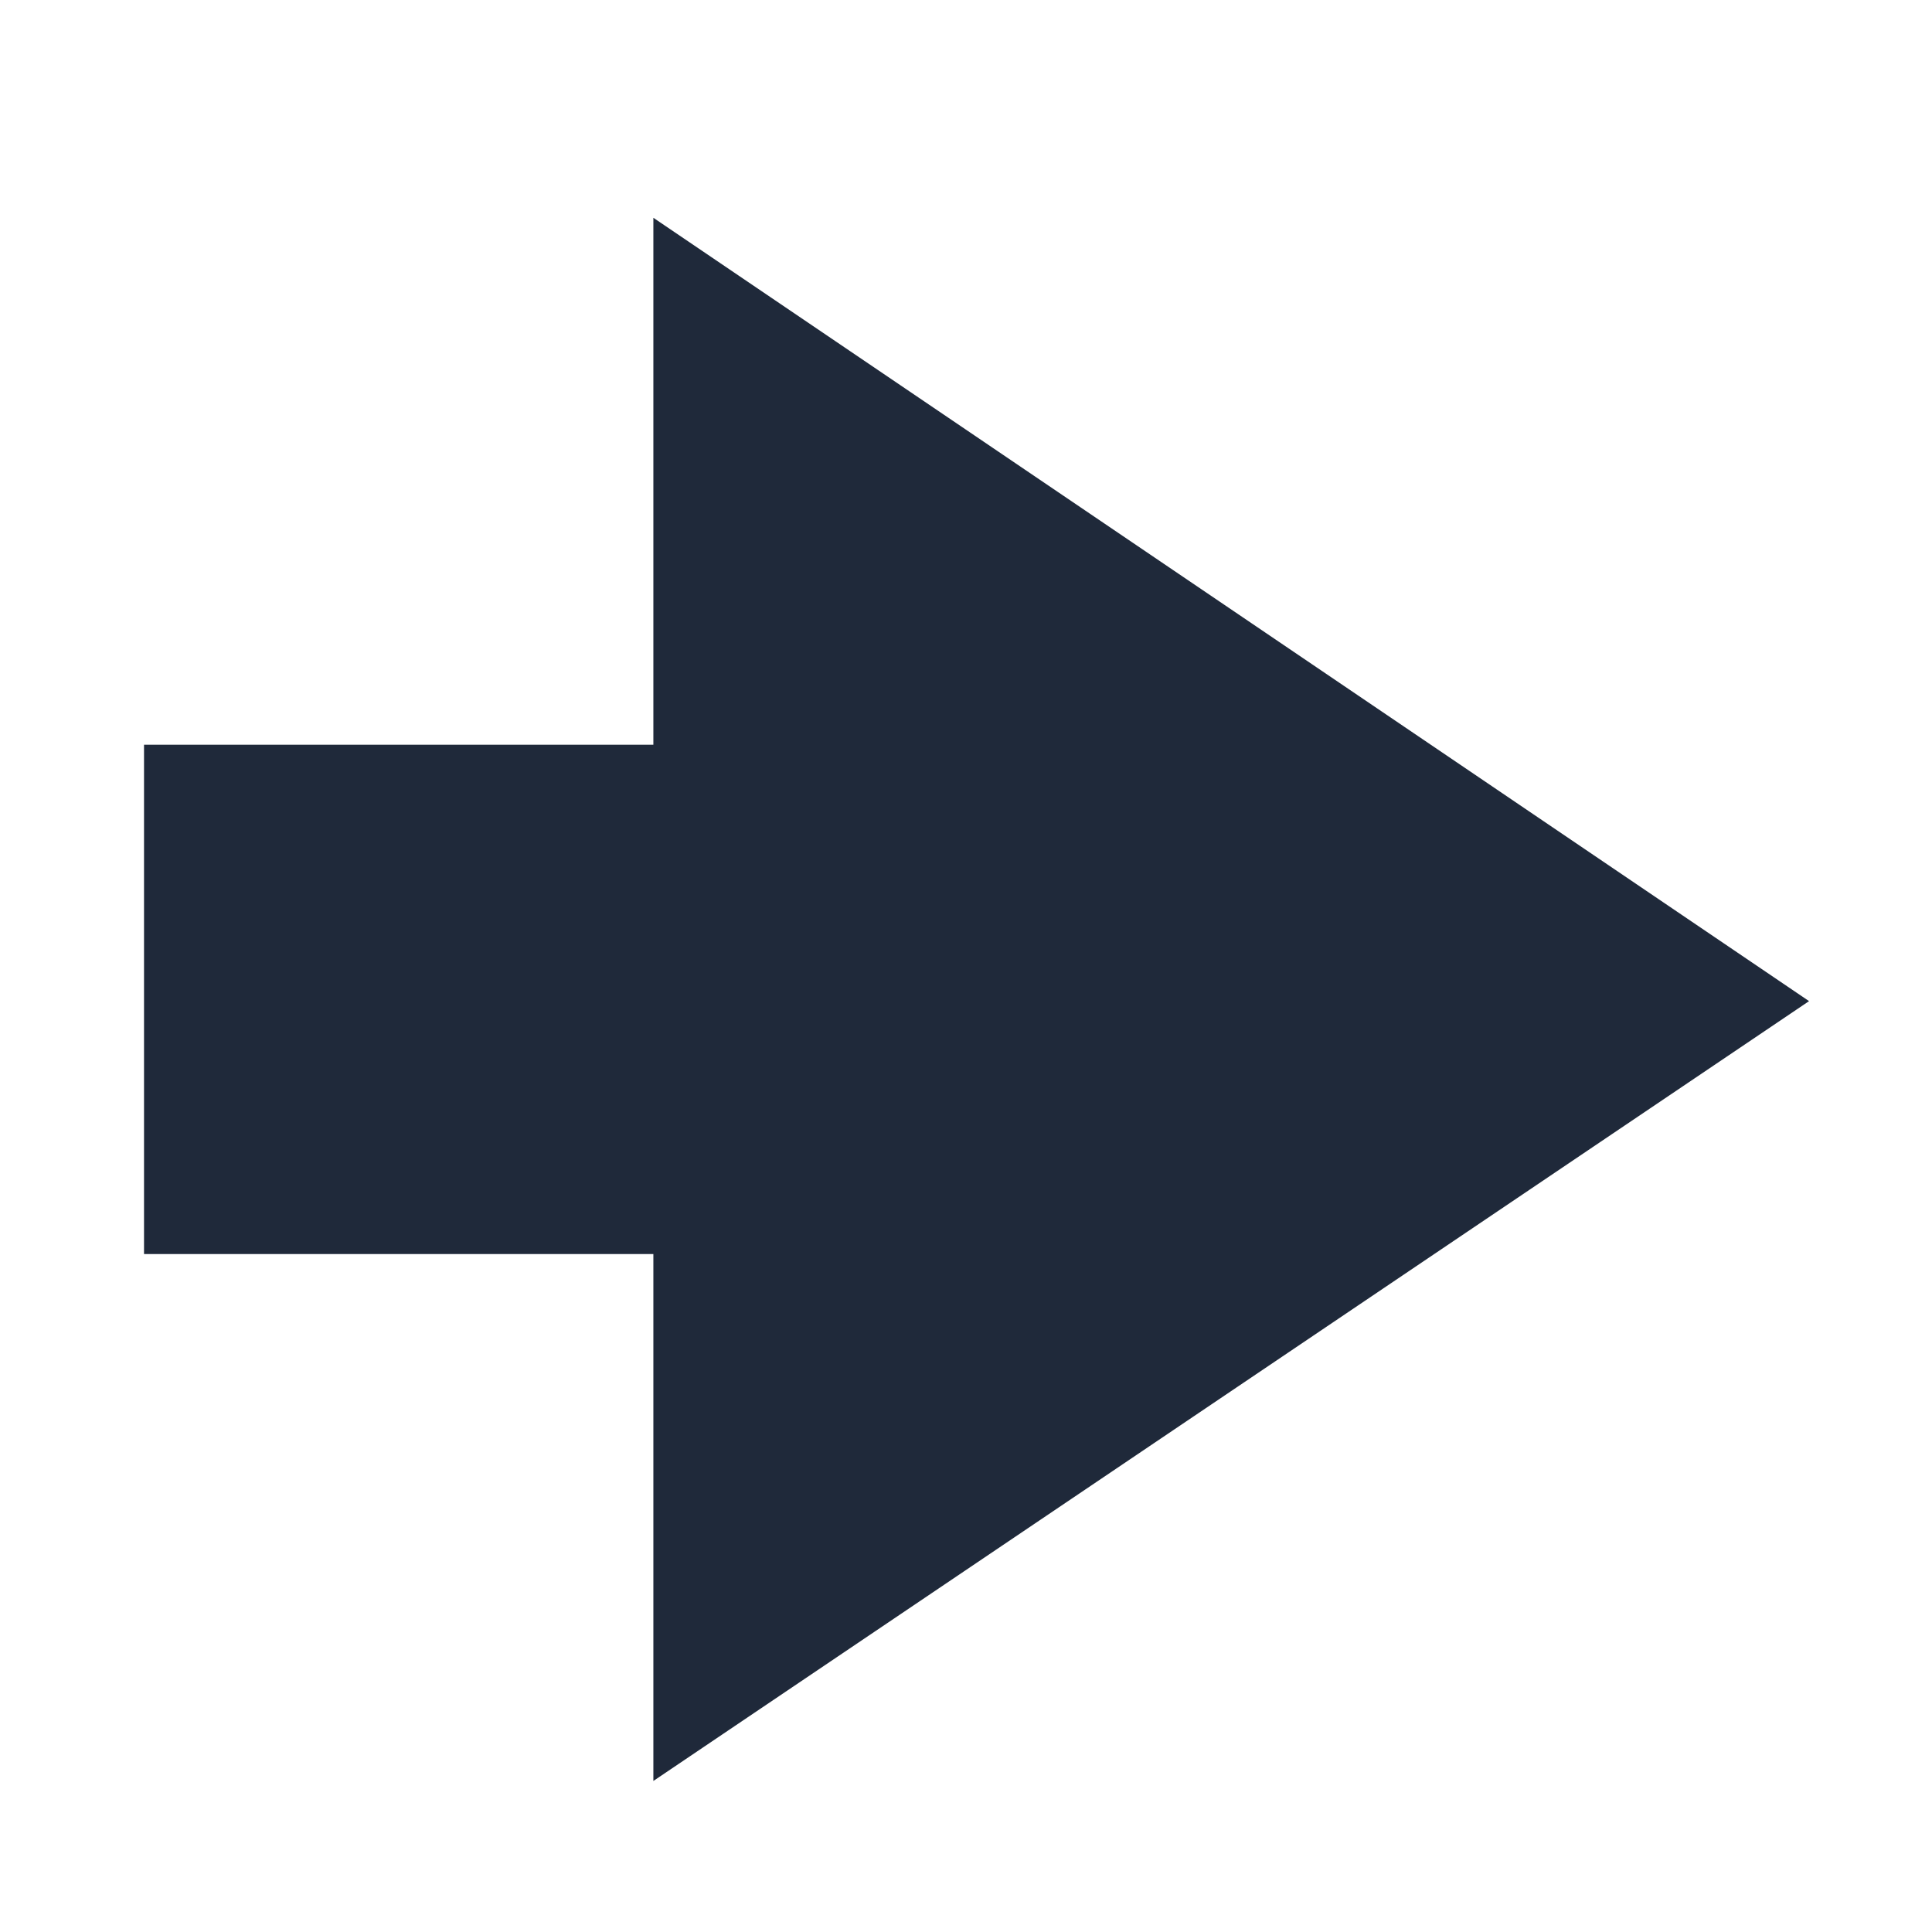
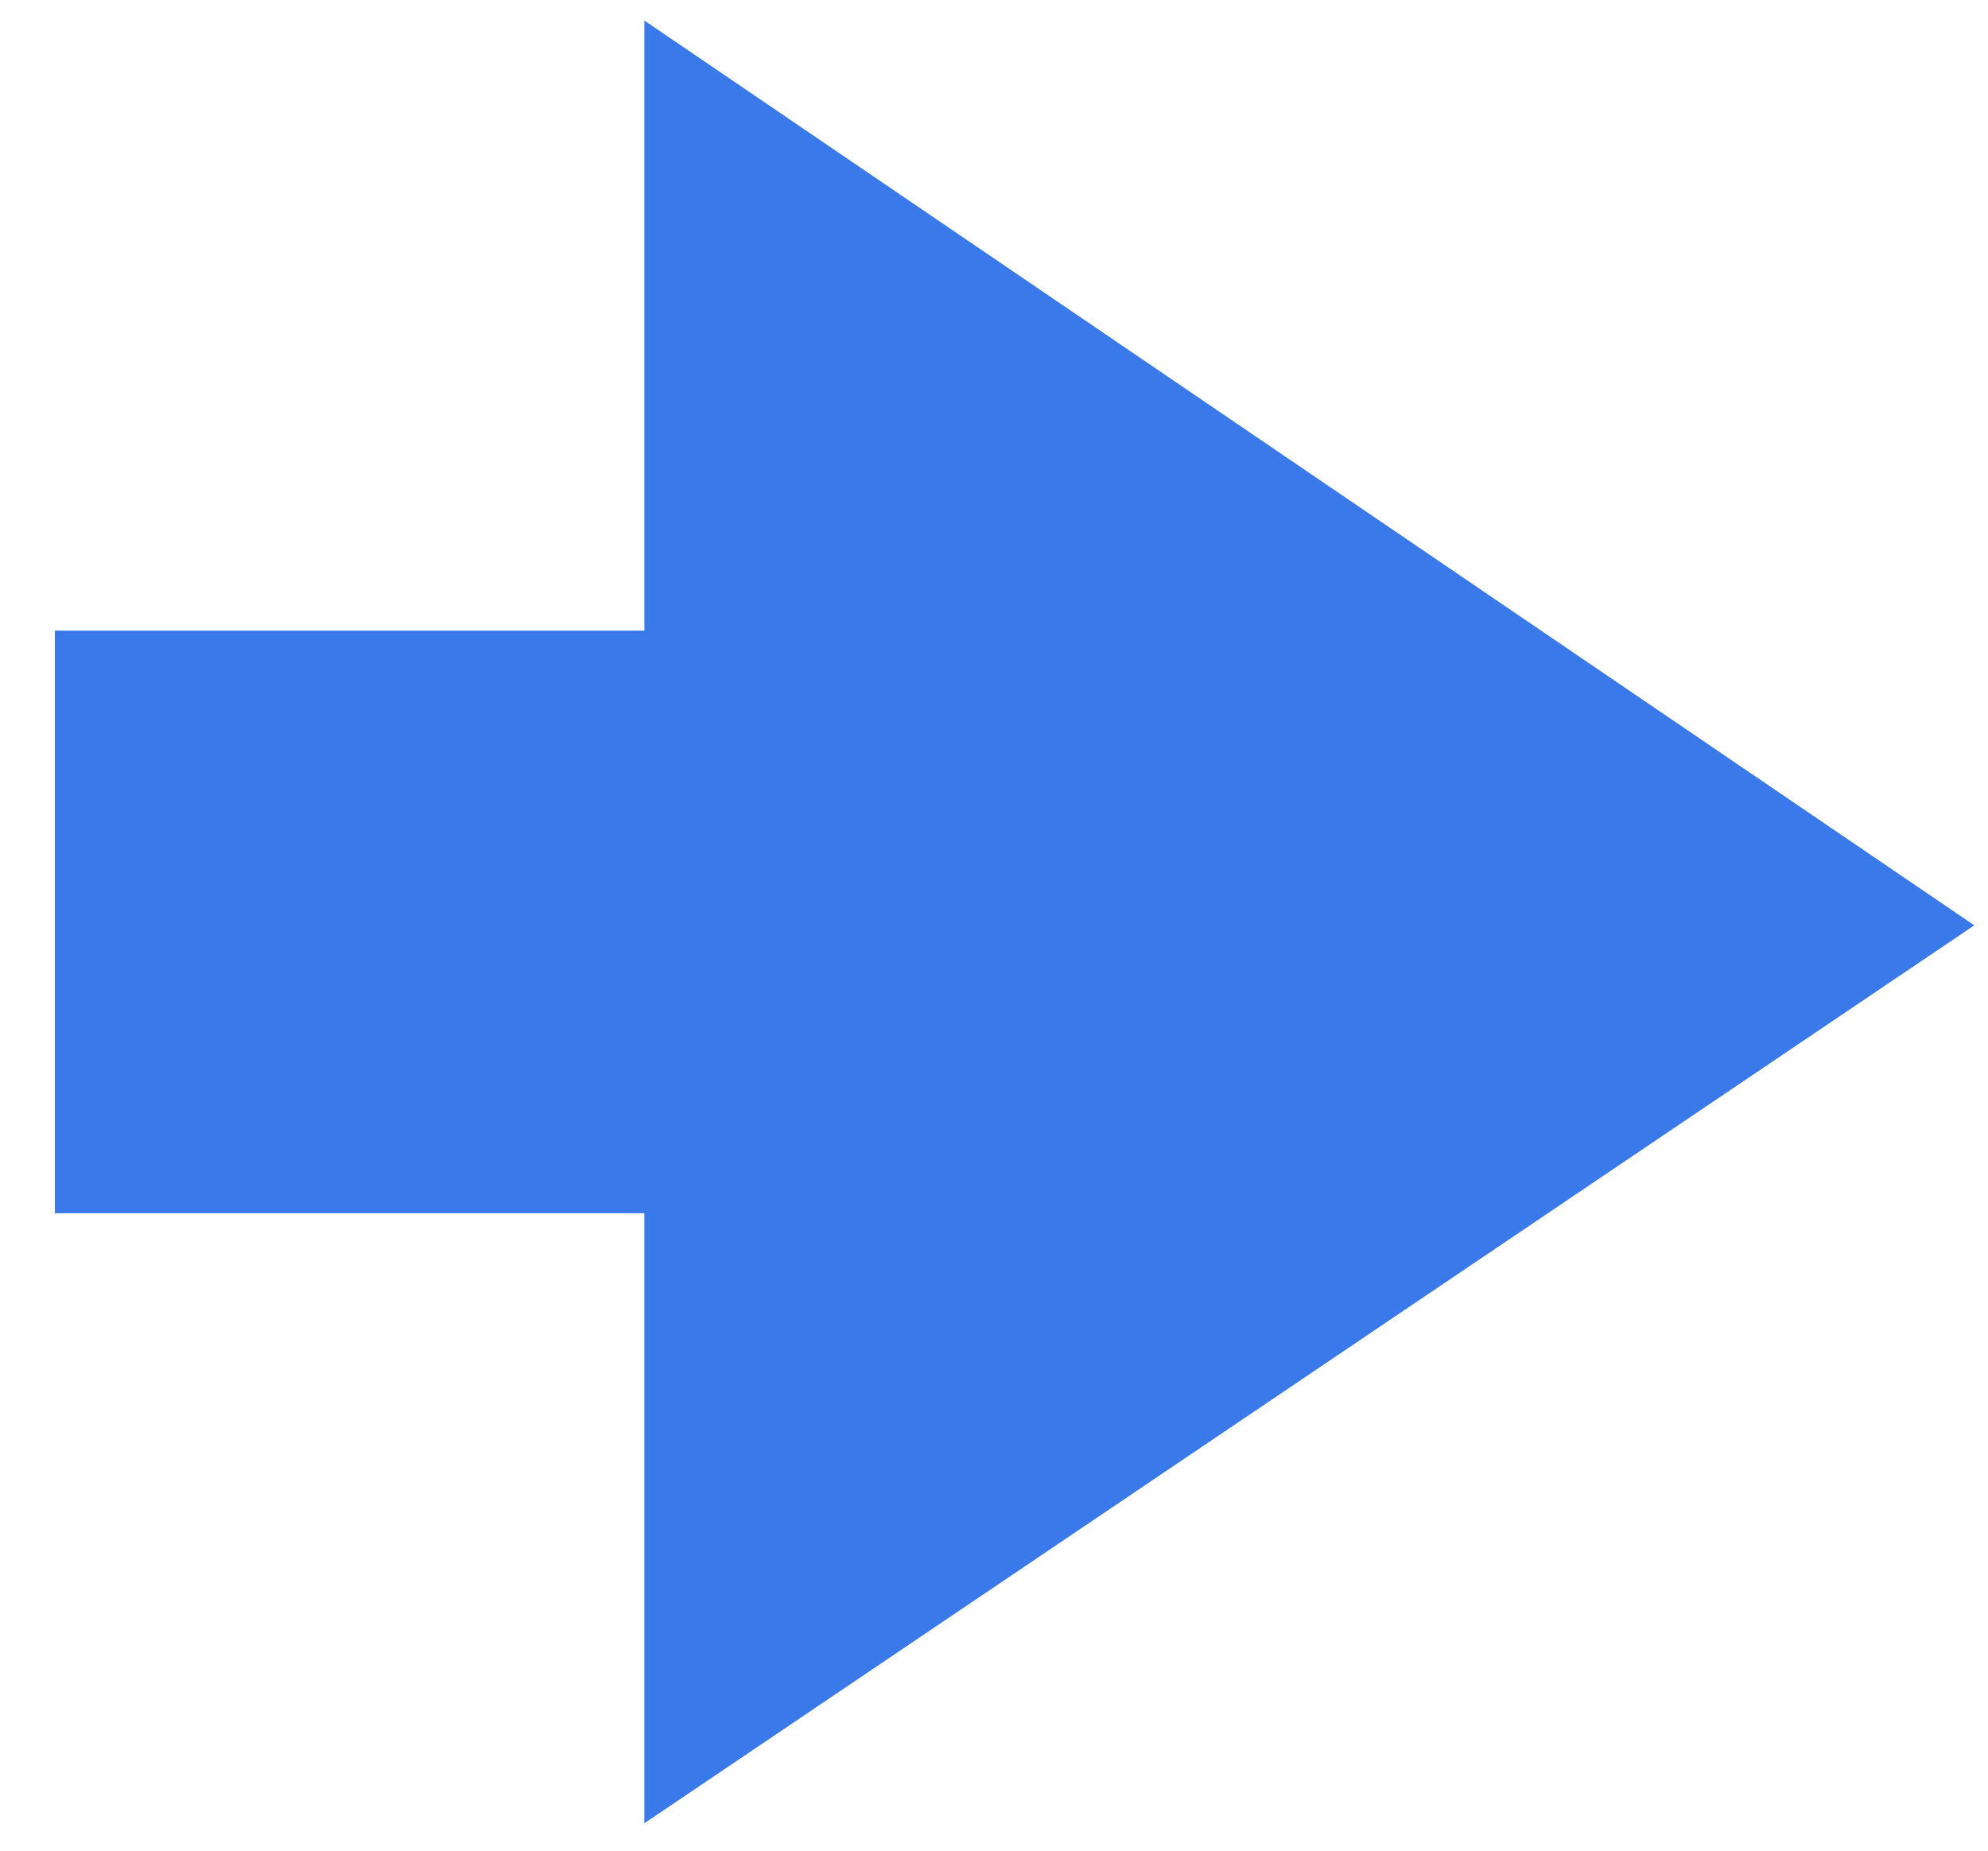
- <svg xmlns="http://www.w3.org/2000/svg" version="1.1" id="Layer_1" x="0px" y="0px" viewBox="0 0 55 55" enable-background="new 0 0 55 55" xml:space="preserve">
-   <polygon fill="#1F293A" points="51.5,28.5 18.6,6.2 18.6,21.2 4.1,21.2 4.1,35.7 18.6,35.7 18.6,50.7 " />
+ <svg xmlns="http://www.w3.org/2000/svg" width="29px" height="27px" viewBox="0 0 29 27" version="1.1">
+   <defs />
+   <g id="Page-1" stroke="none" stroke-width="1" fill="none" fill-rule="evenodd">
+     <g id="arrow-r" fill="#3979EA">
+       <path d="M28.8,13.5 L9.4,0.3 L9.4,9.2 L0.8,9.2 L0.8,17.7 L9.4,17.7 L9.4,26.6 L28.8,13.5 Z" id="Shape" />
+     </g>
+   </g>
</svg>
